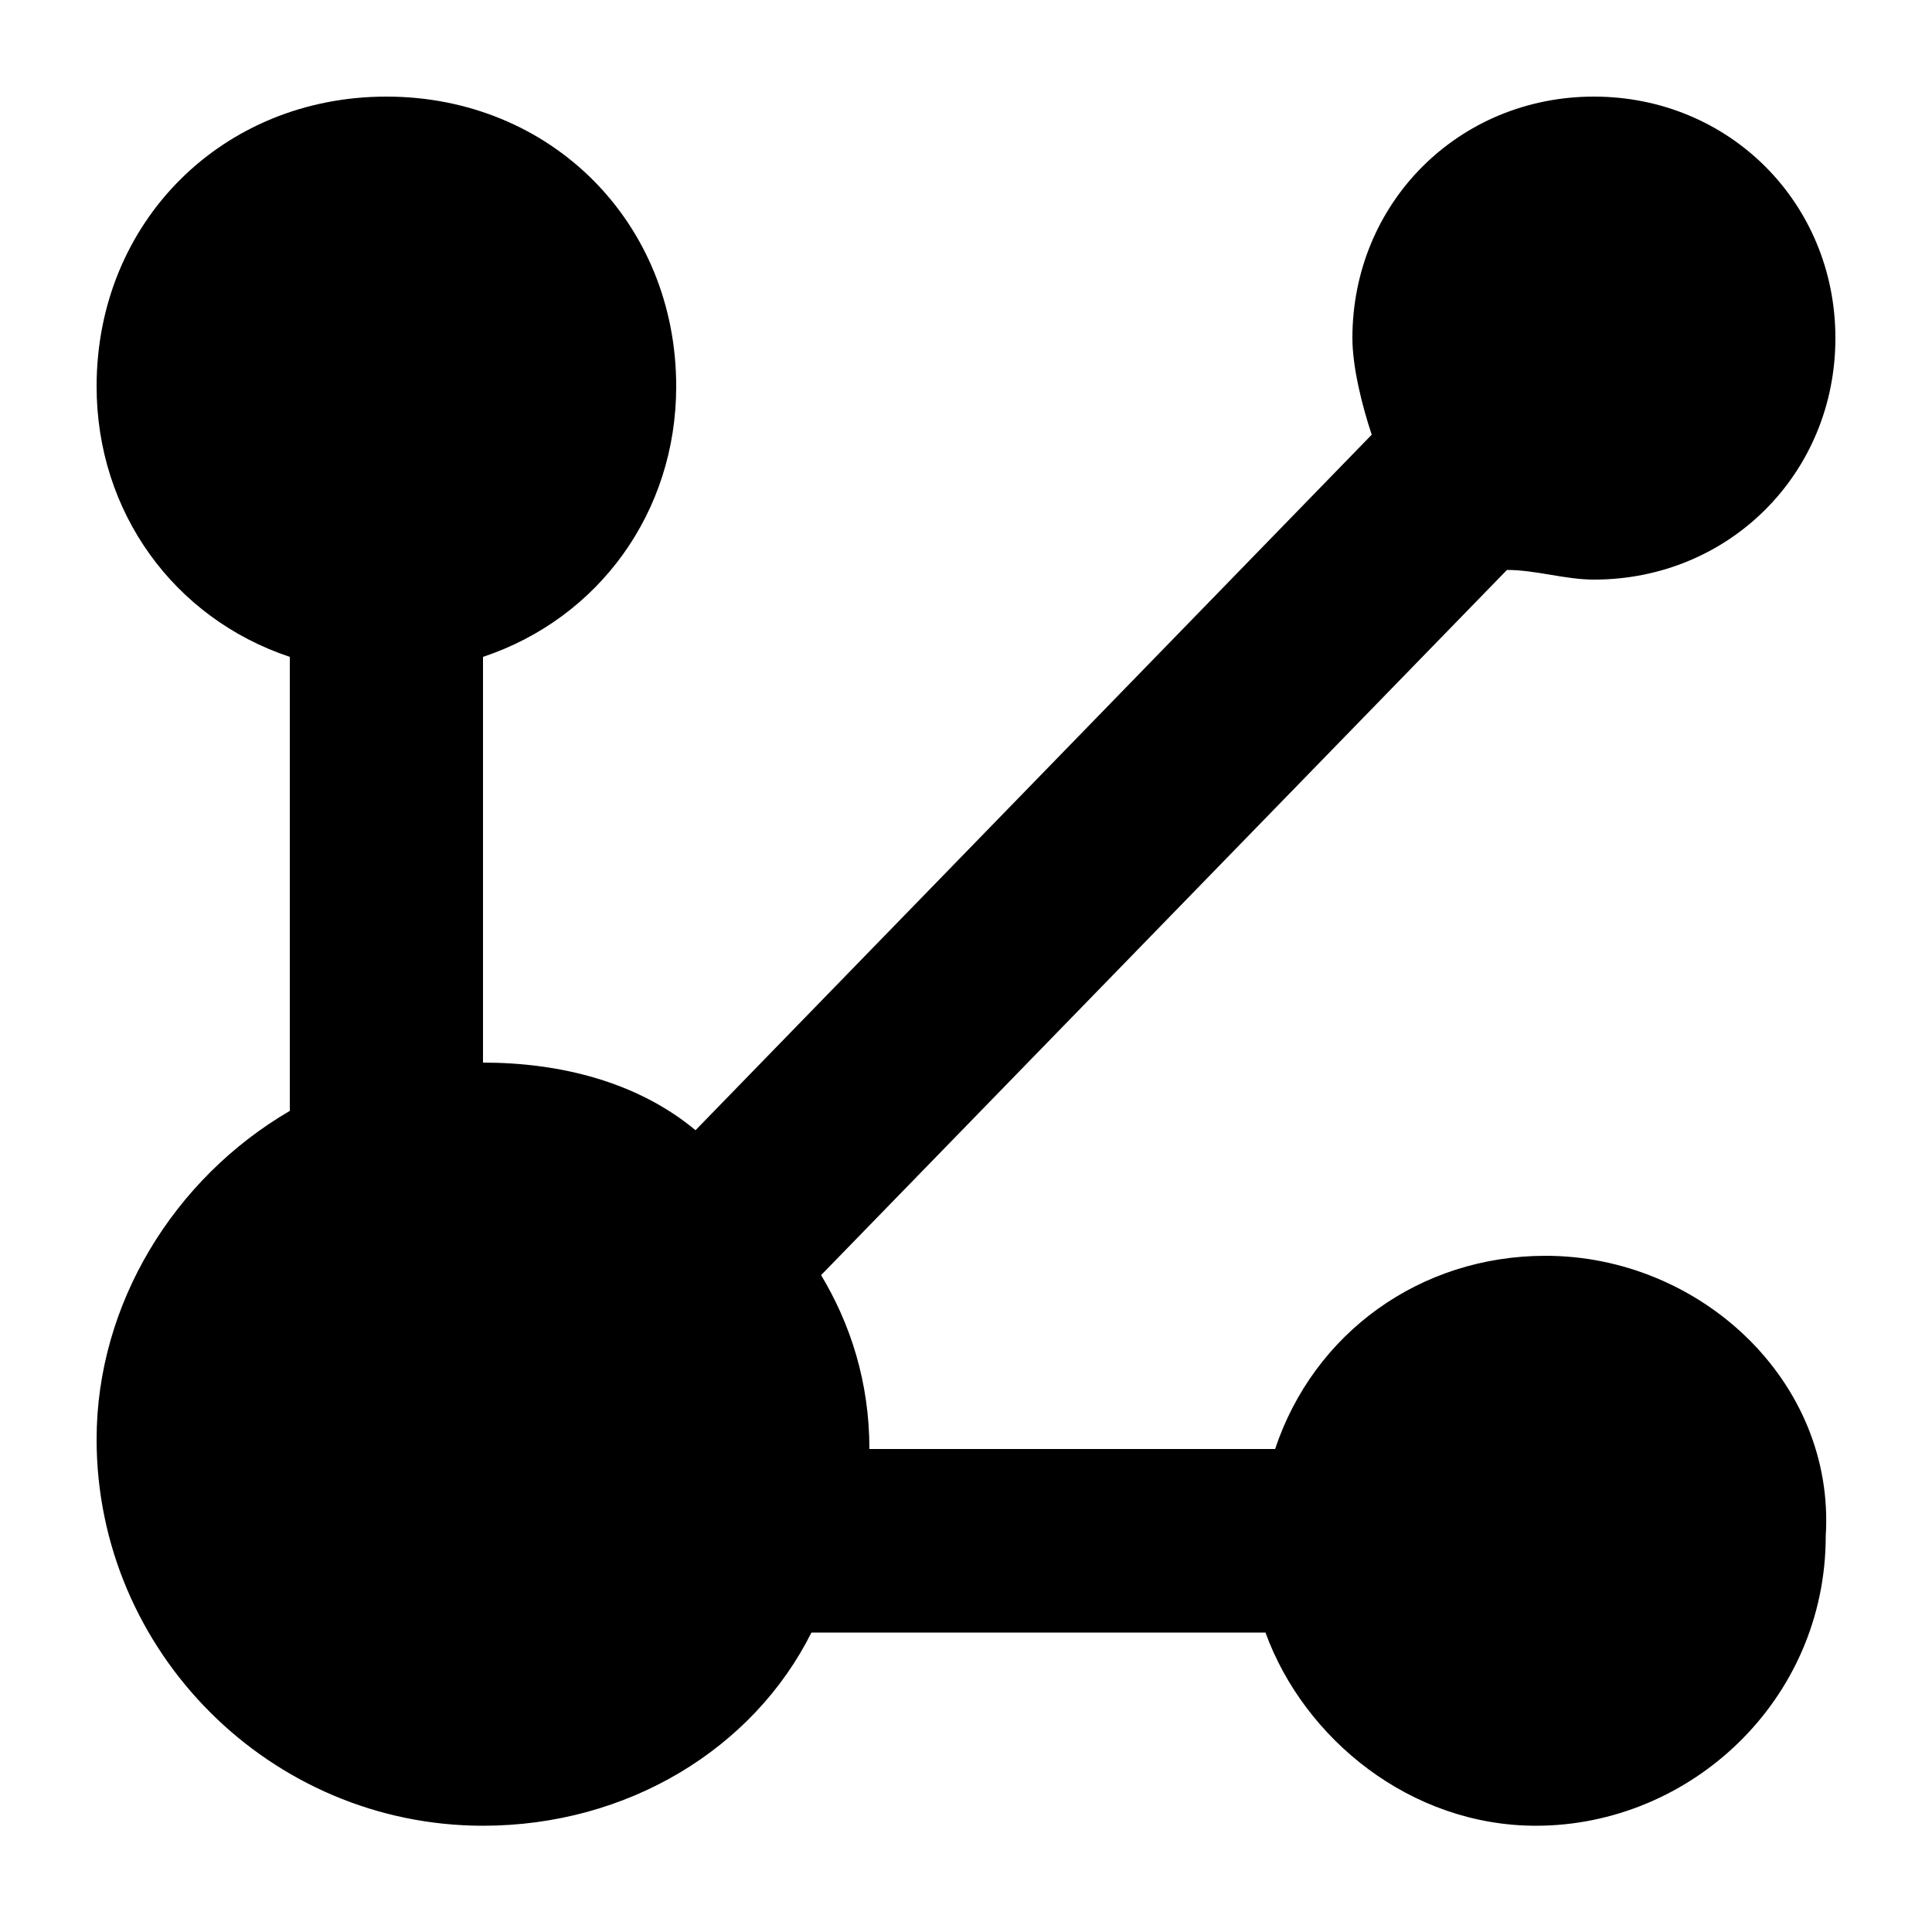
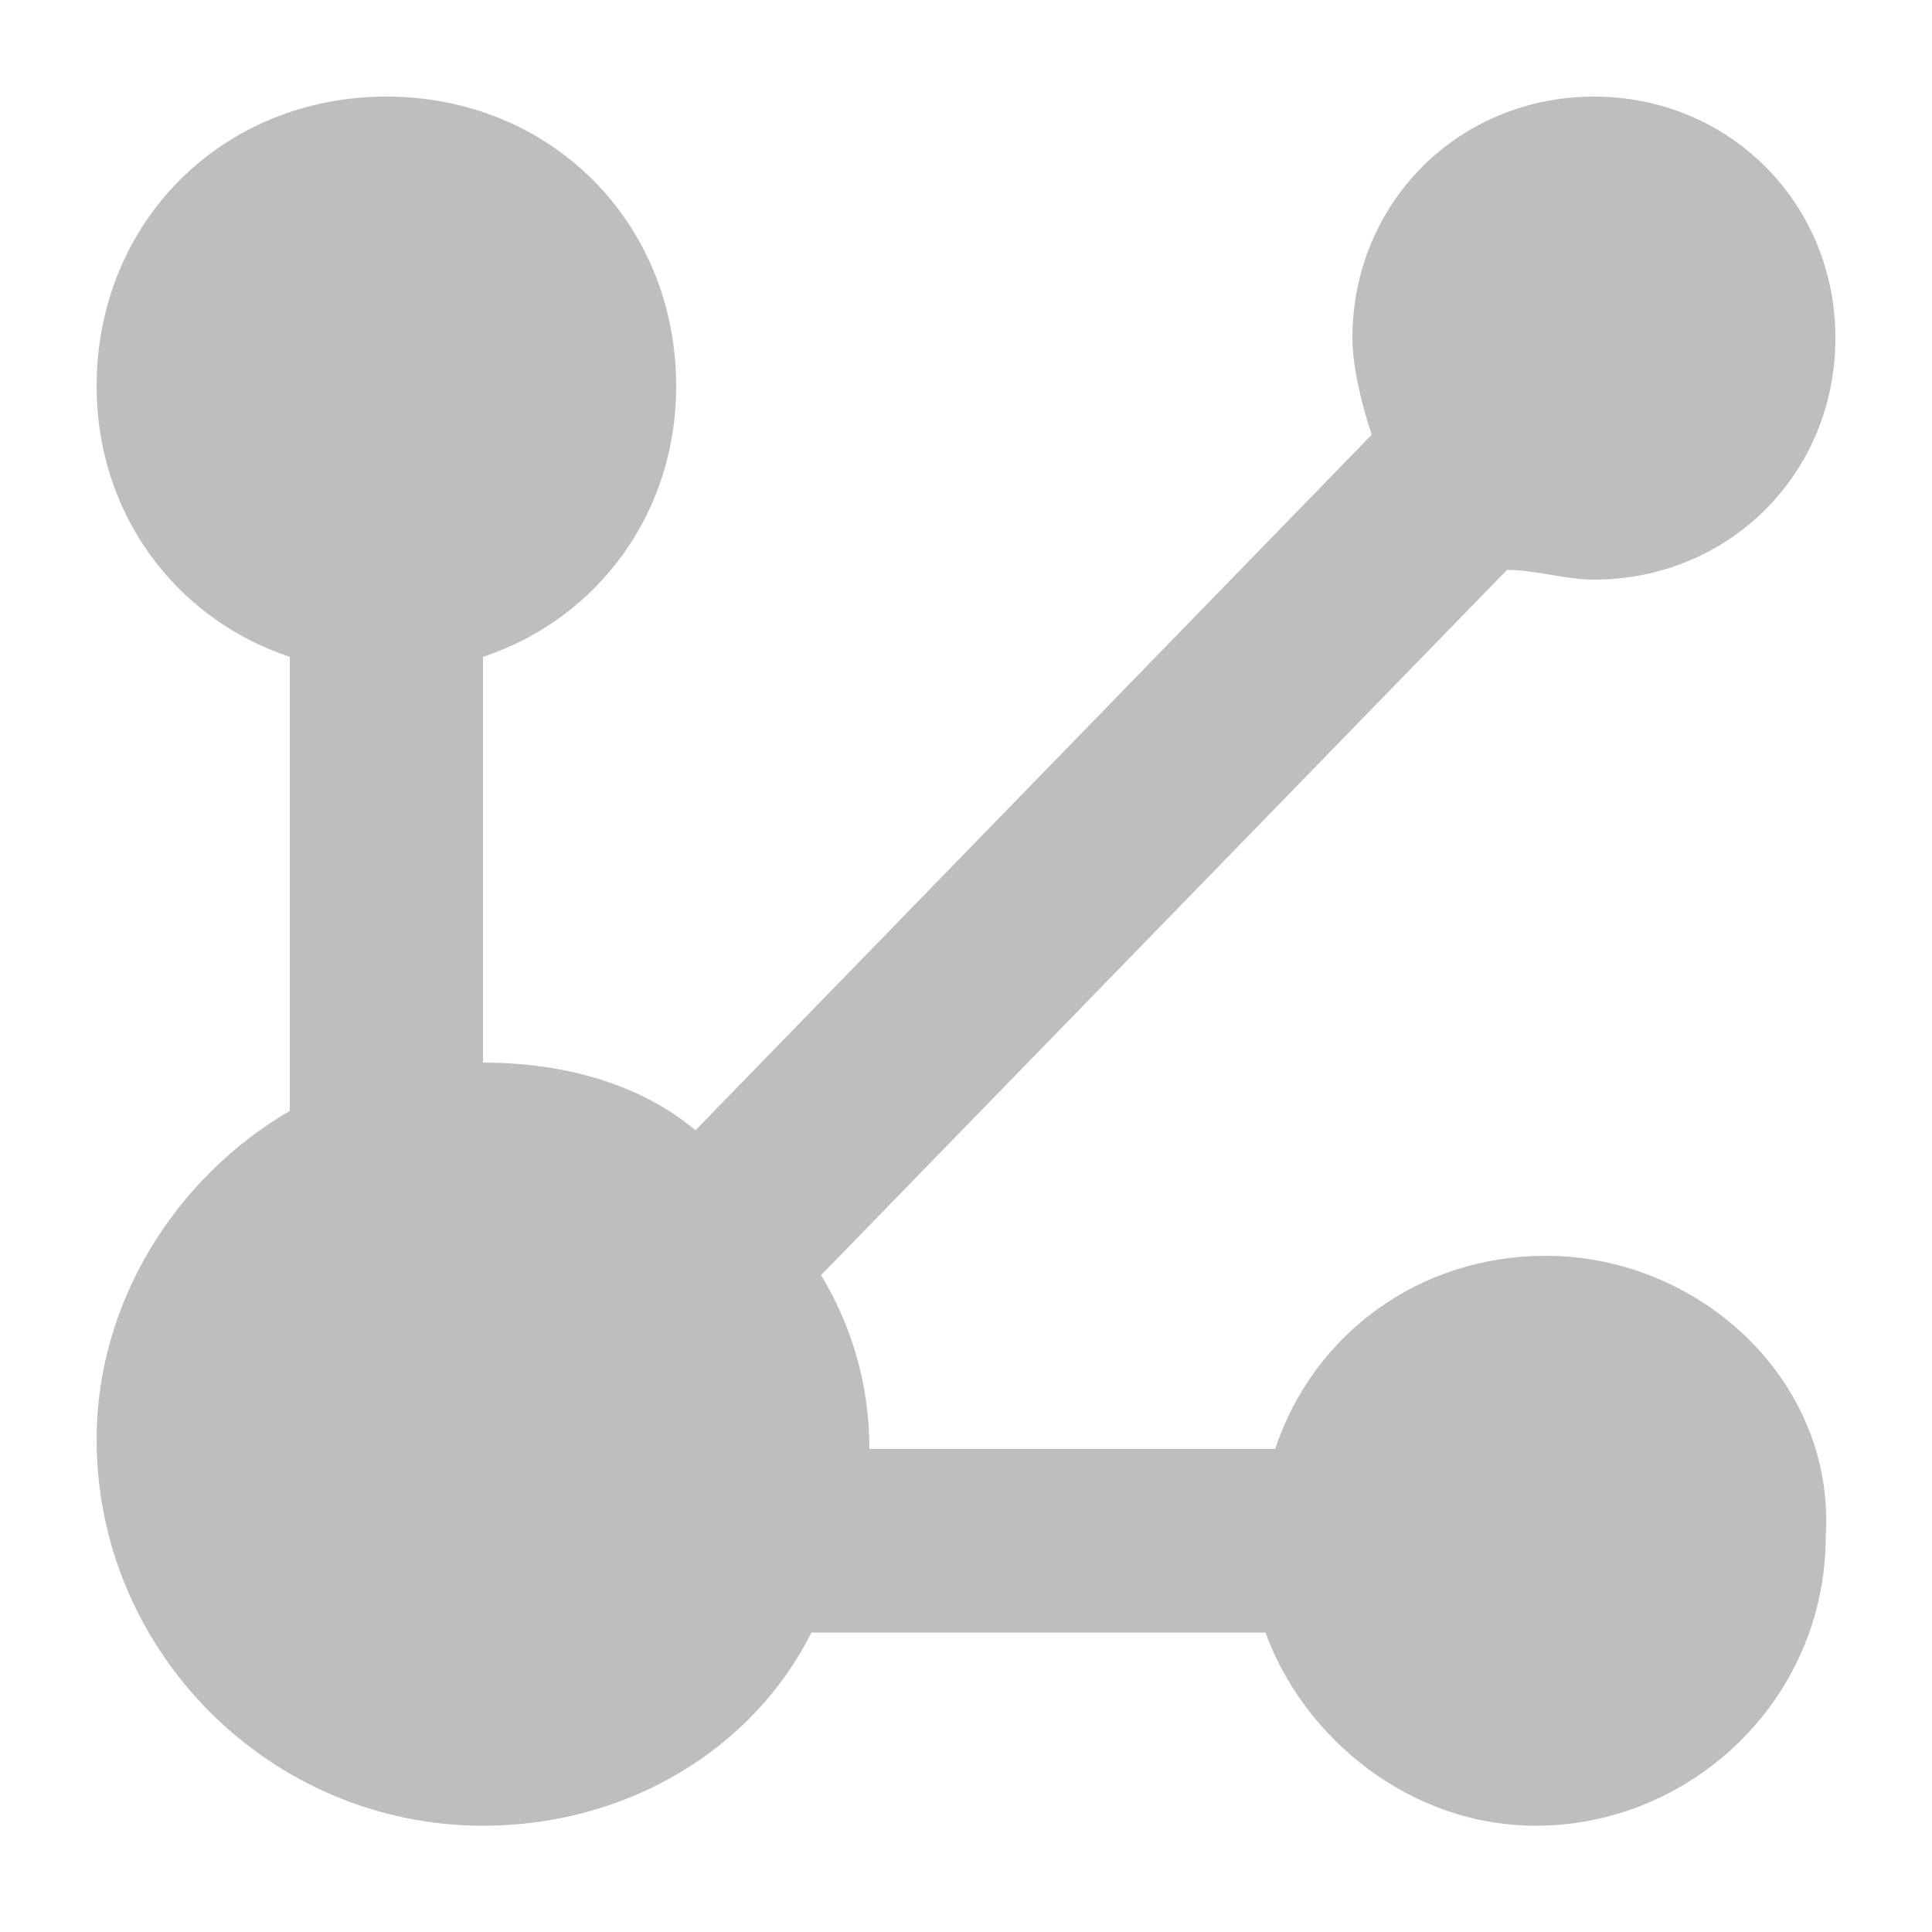
- <svg xmlns="http://www.w3.org/2000/svg" xml:space="preserve" viewBox="0 0 20 20">
+ <svg xmlns="http://www.w3.org/2000/svg" fill="#bebebe" xml:space="preserve" viewBox="0 0 20 20">
  <path d="M16 13c-1.3 0-2.4.8-2.8 2H9c0-.7-.2-1.3-.5-1.8l7.1-7.3c.3 0 .6.1.9.1C17.9 6 19 4.9 19 3.5S17.9 1 16.5 1 14 2.1 14 3.5c0 .3.1.7.2 1l-7 7.2c-.6-.5-1.4-.7-2.2-.7V6.8C6.2 6.4 7 5.3 7 4c0-1.7-1.3-3-3-3S1 2.3 1 4c0 1.3.8 2.4 2 2.8v4.7c-1.2.7-2 2-2 3.4 0 2.2 1.8 4 4 4 1.5 0 2.8-.8 3.4-2h4.7c.4 1.1 1.5 2 2.8 2 1.6 0 3-1.3 3-3C19 14.3 17.6 13 16 13" />
</svg>
